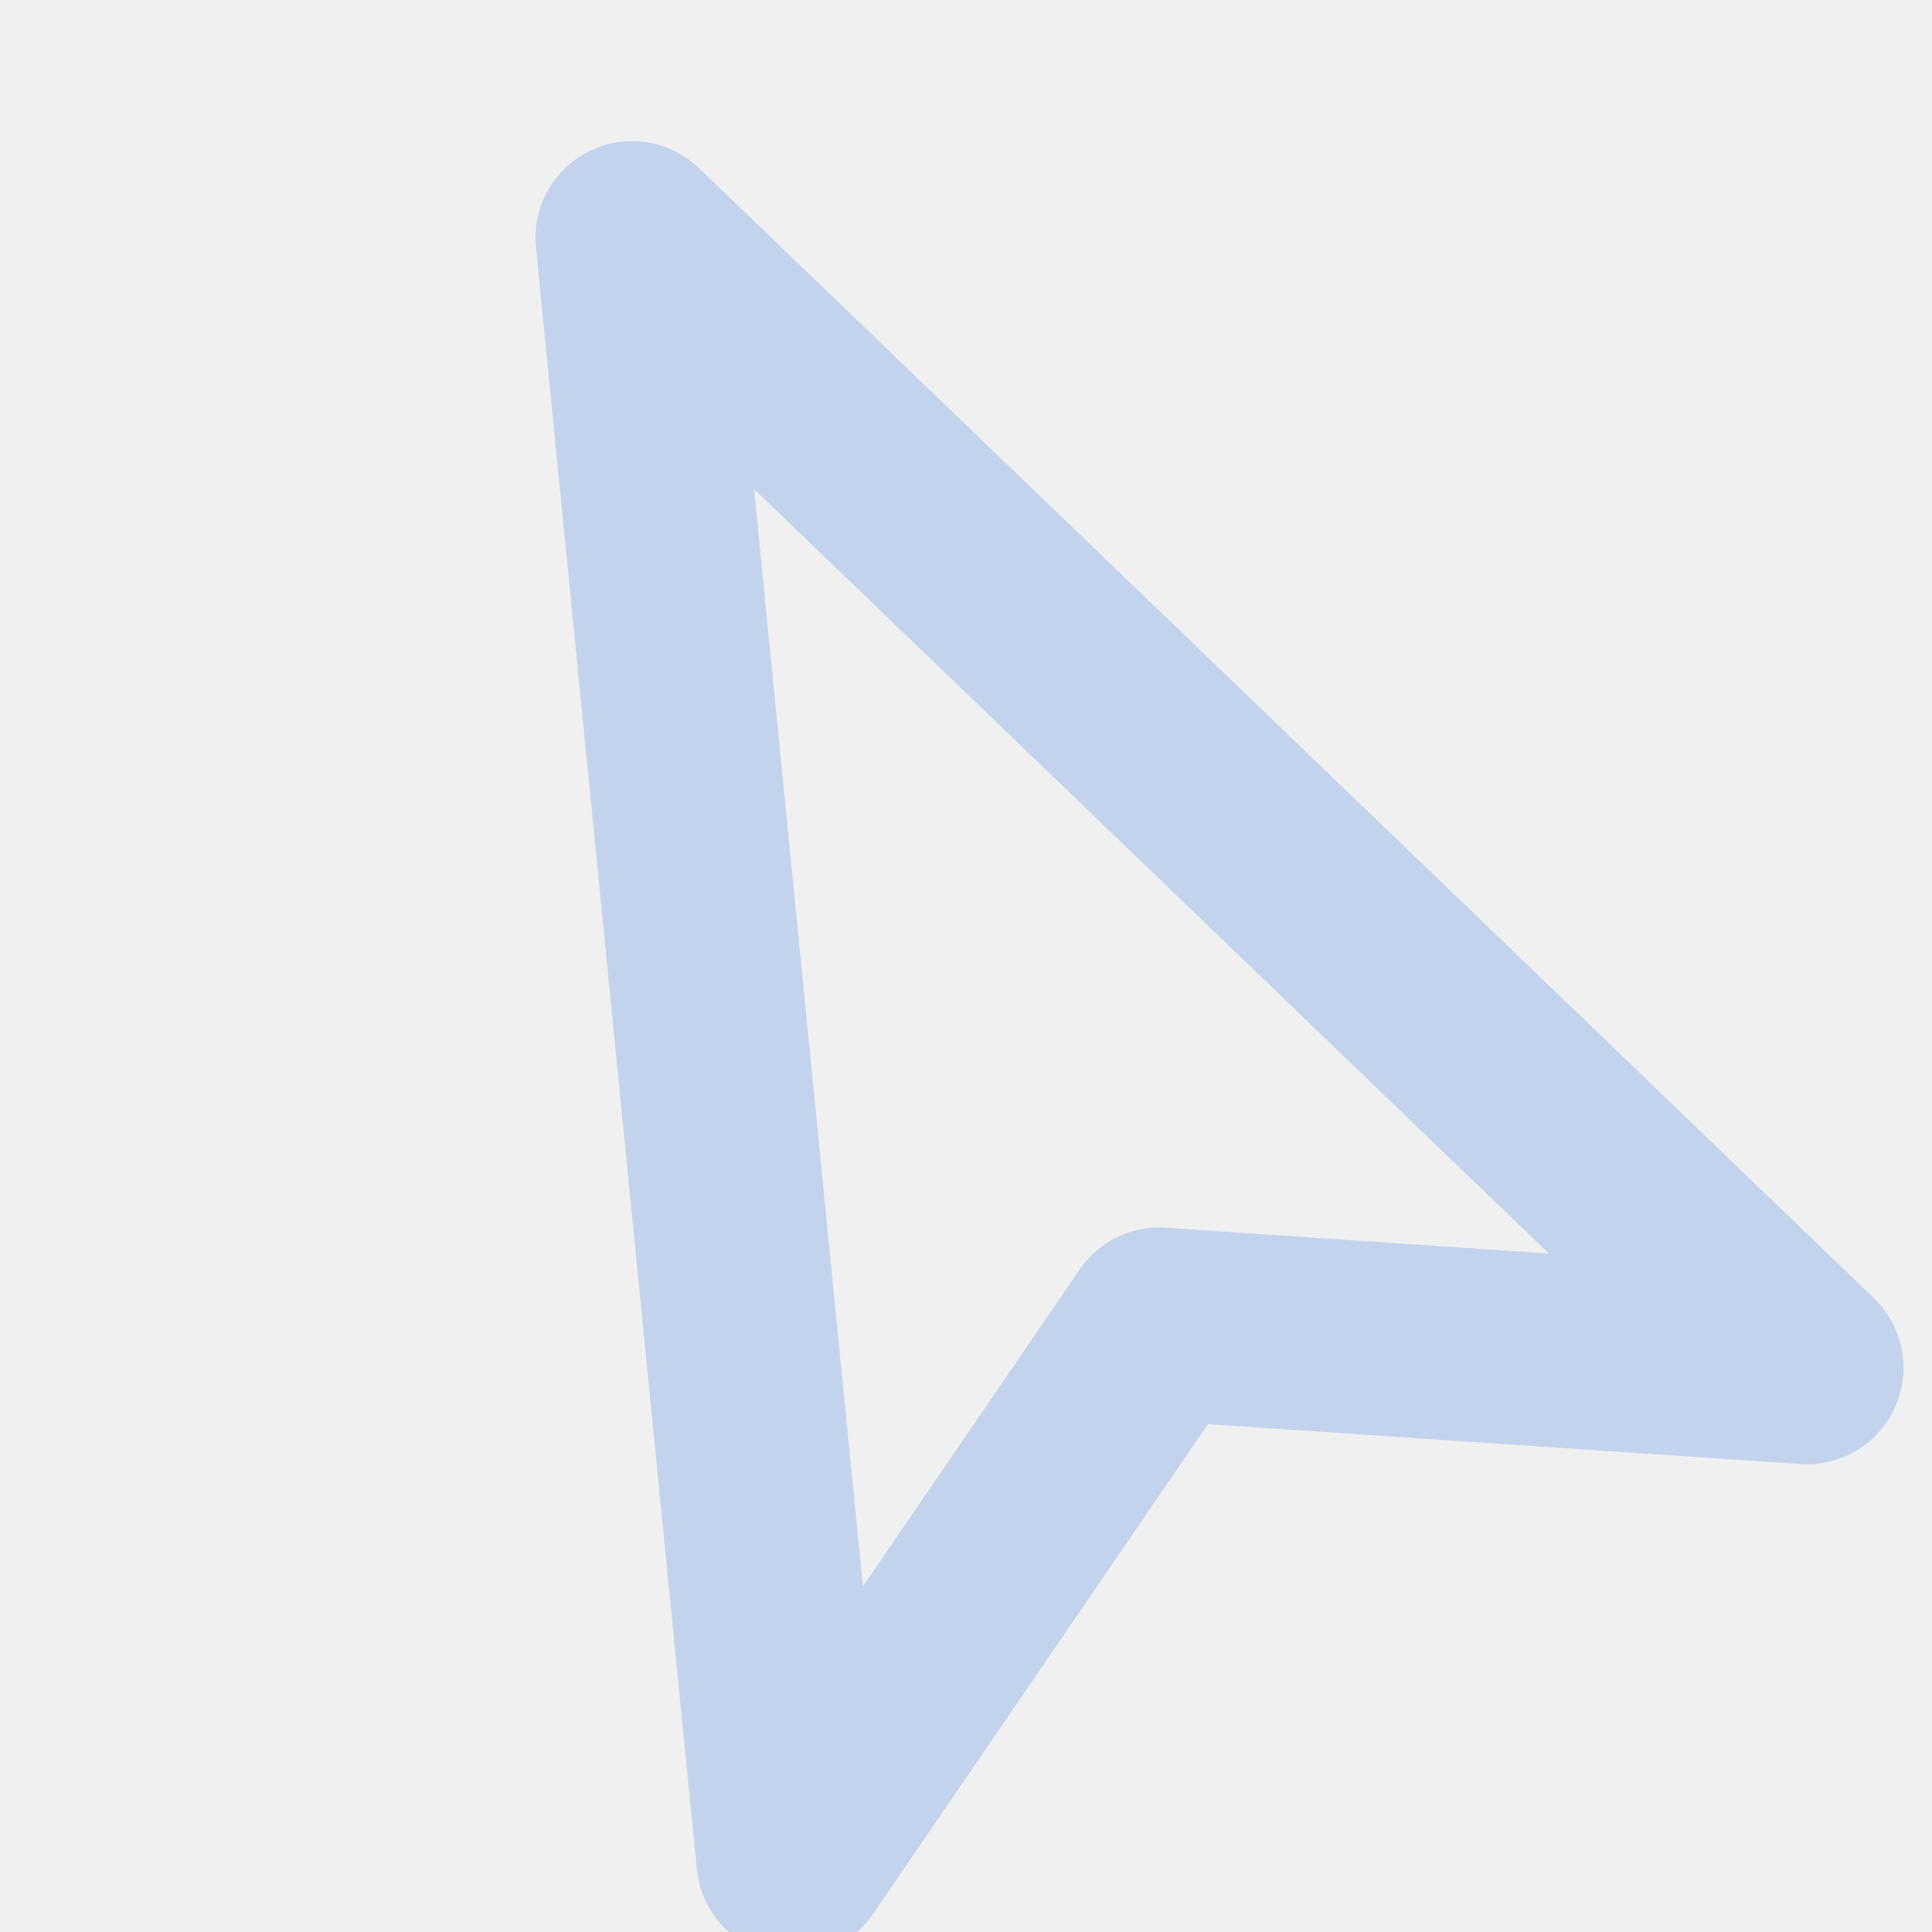
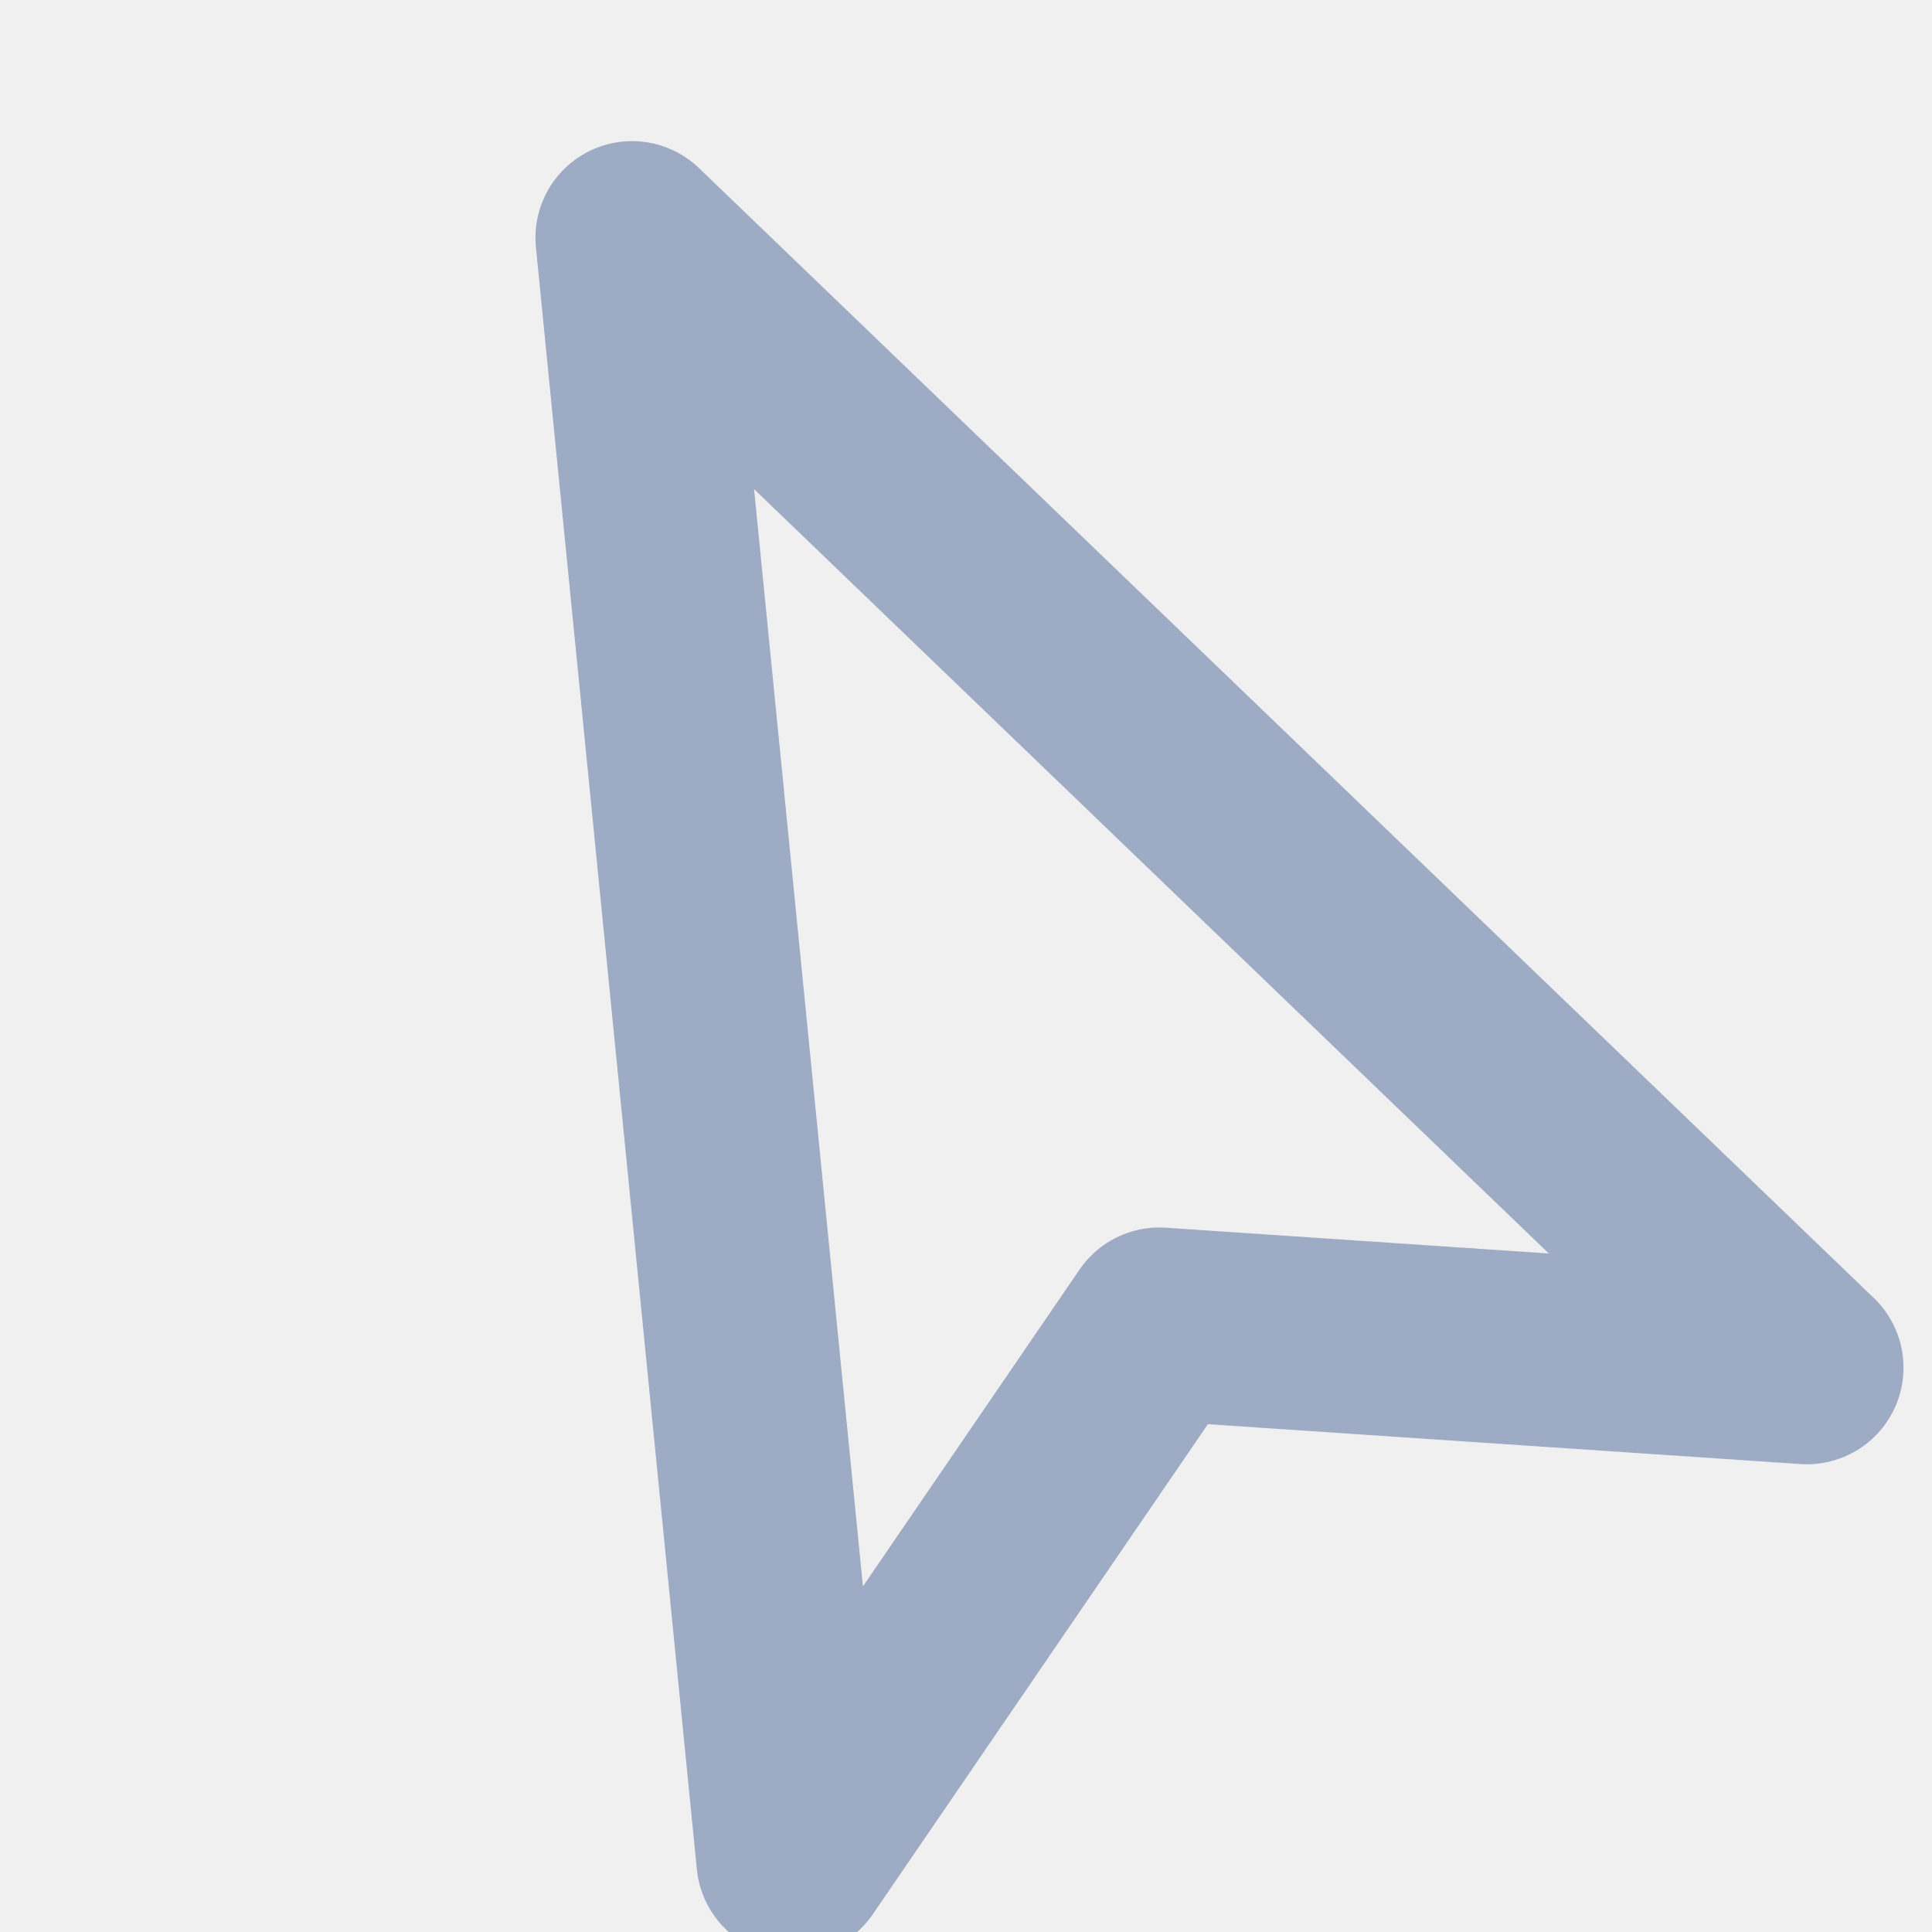
<svg xmlns="http://www.w3.org/2000/svg" width="20" height="20" viewBox="0 0 20 20" fill="none">
  <g clip-path="url(#clip0_1874_727)">
-     <path d="M6.543 2.461L18.705 14.158L12.001 13.707L8.209 19.253L6.543 2.461Z" stroke="#C4D3ED" stroke-width="2" stroke-linecap="round" stroke-linejoin="round" />
+     <path d="M6.543 2.461L18.705 14.158L12.001 13.707L8.209 19.253L6.543 2.461Z" stroke="#9dabc4" stroke-width="2" stroke-linecap="round" stroke-linejoin="round" />
  </g>
  <defs>
    <clipPath id="clip0_1874_727">
      <rect width="20" height="20" fill="white" />
    </clipPath>
  </defs>
</svg>
